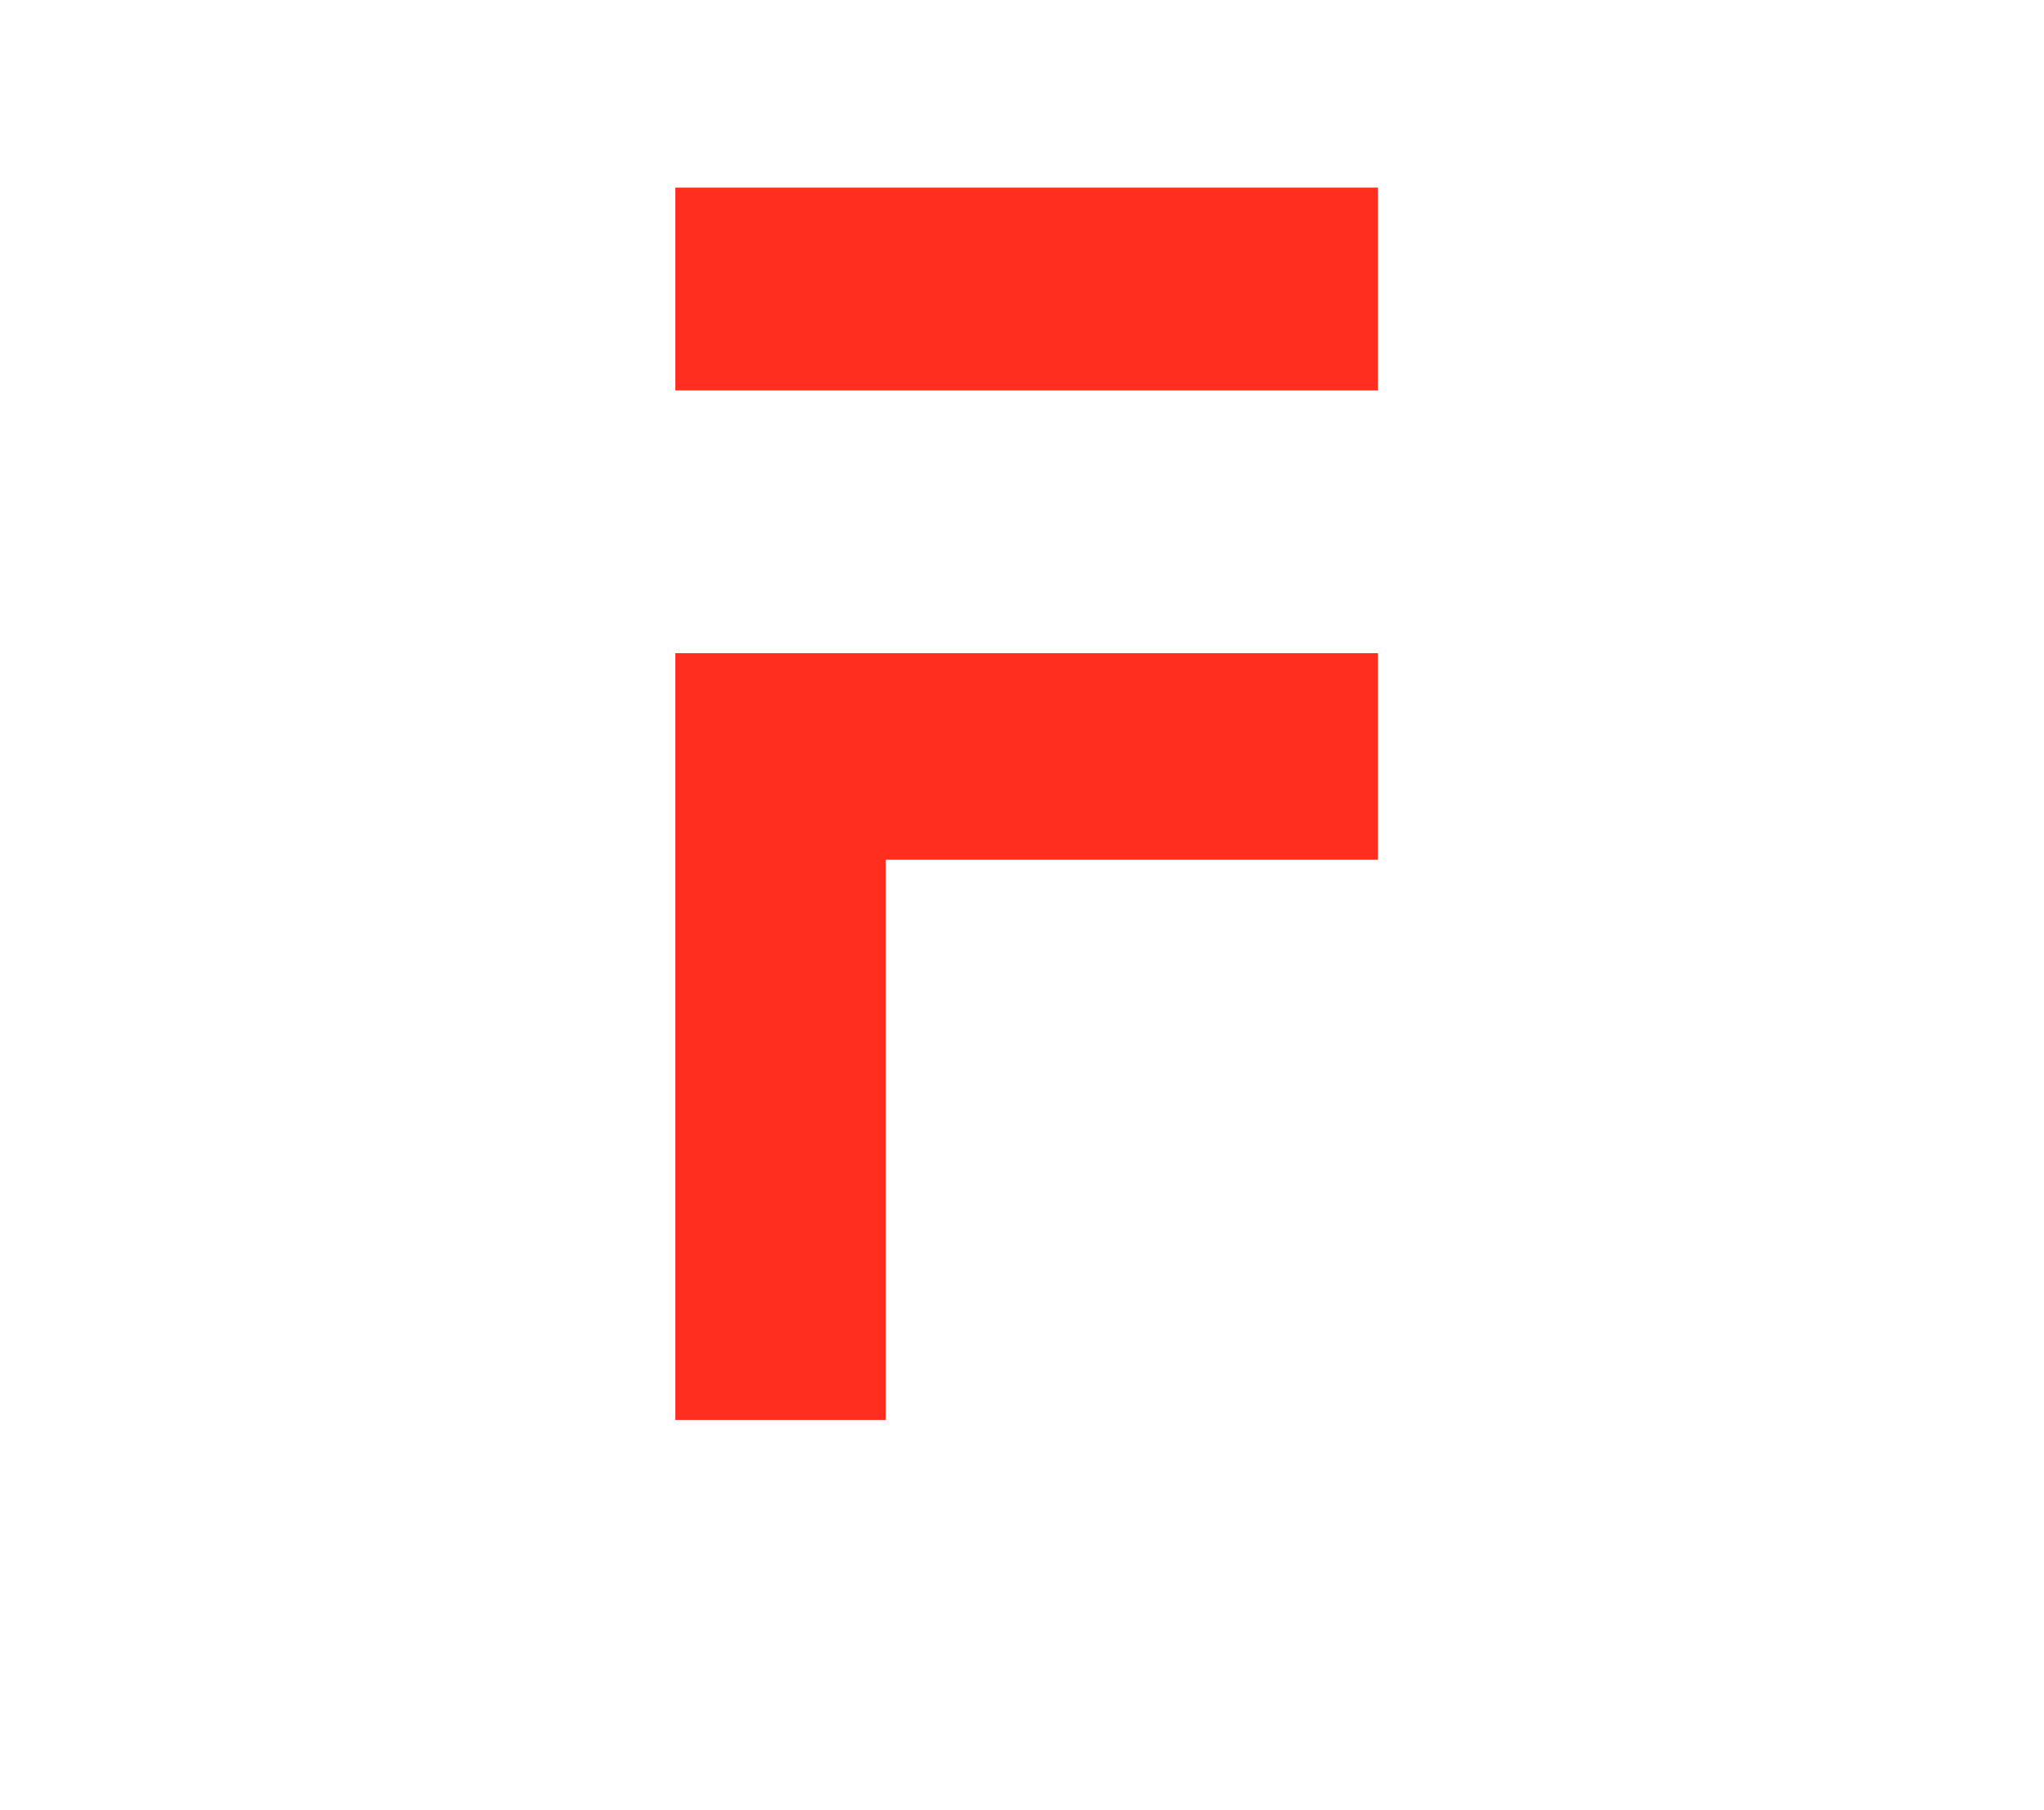
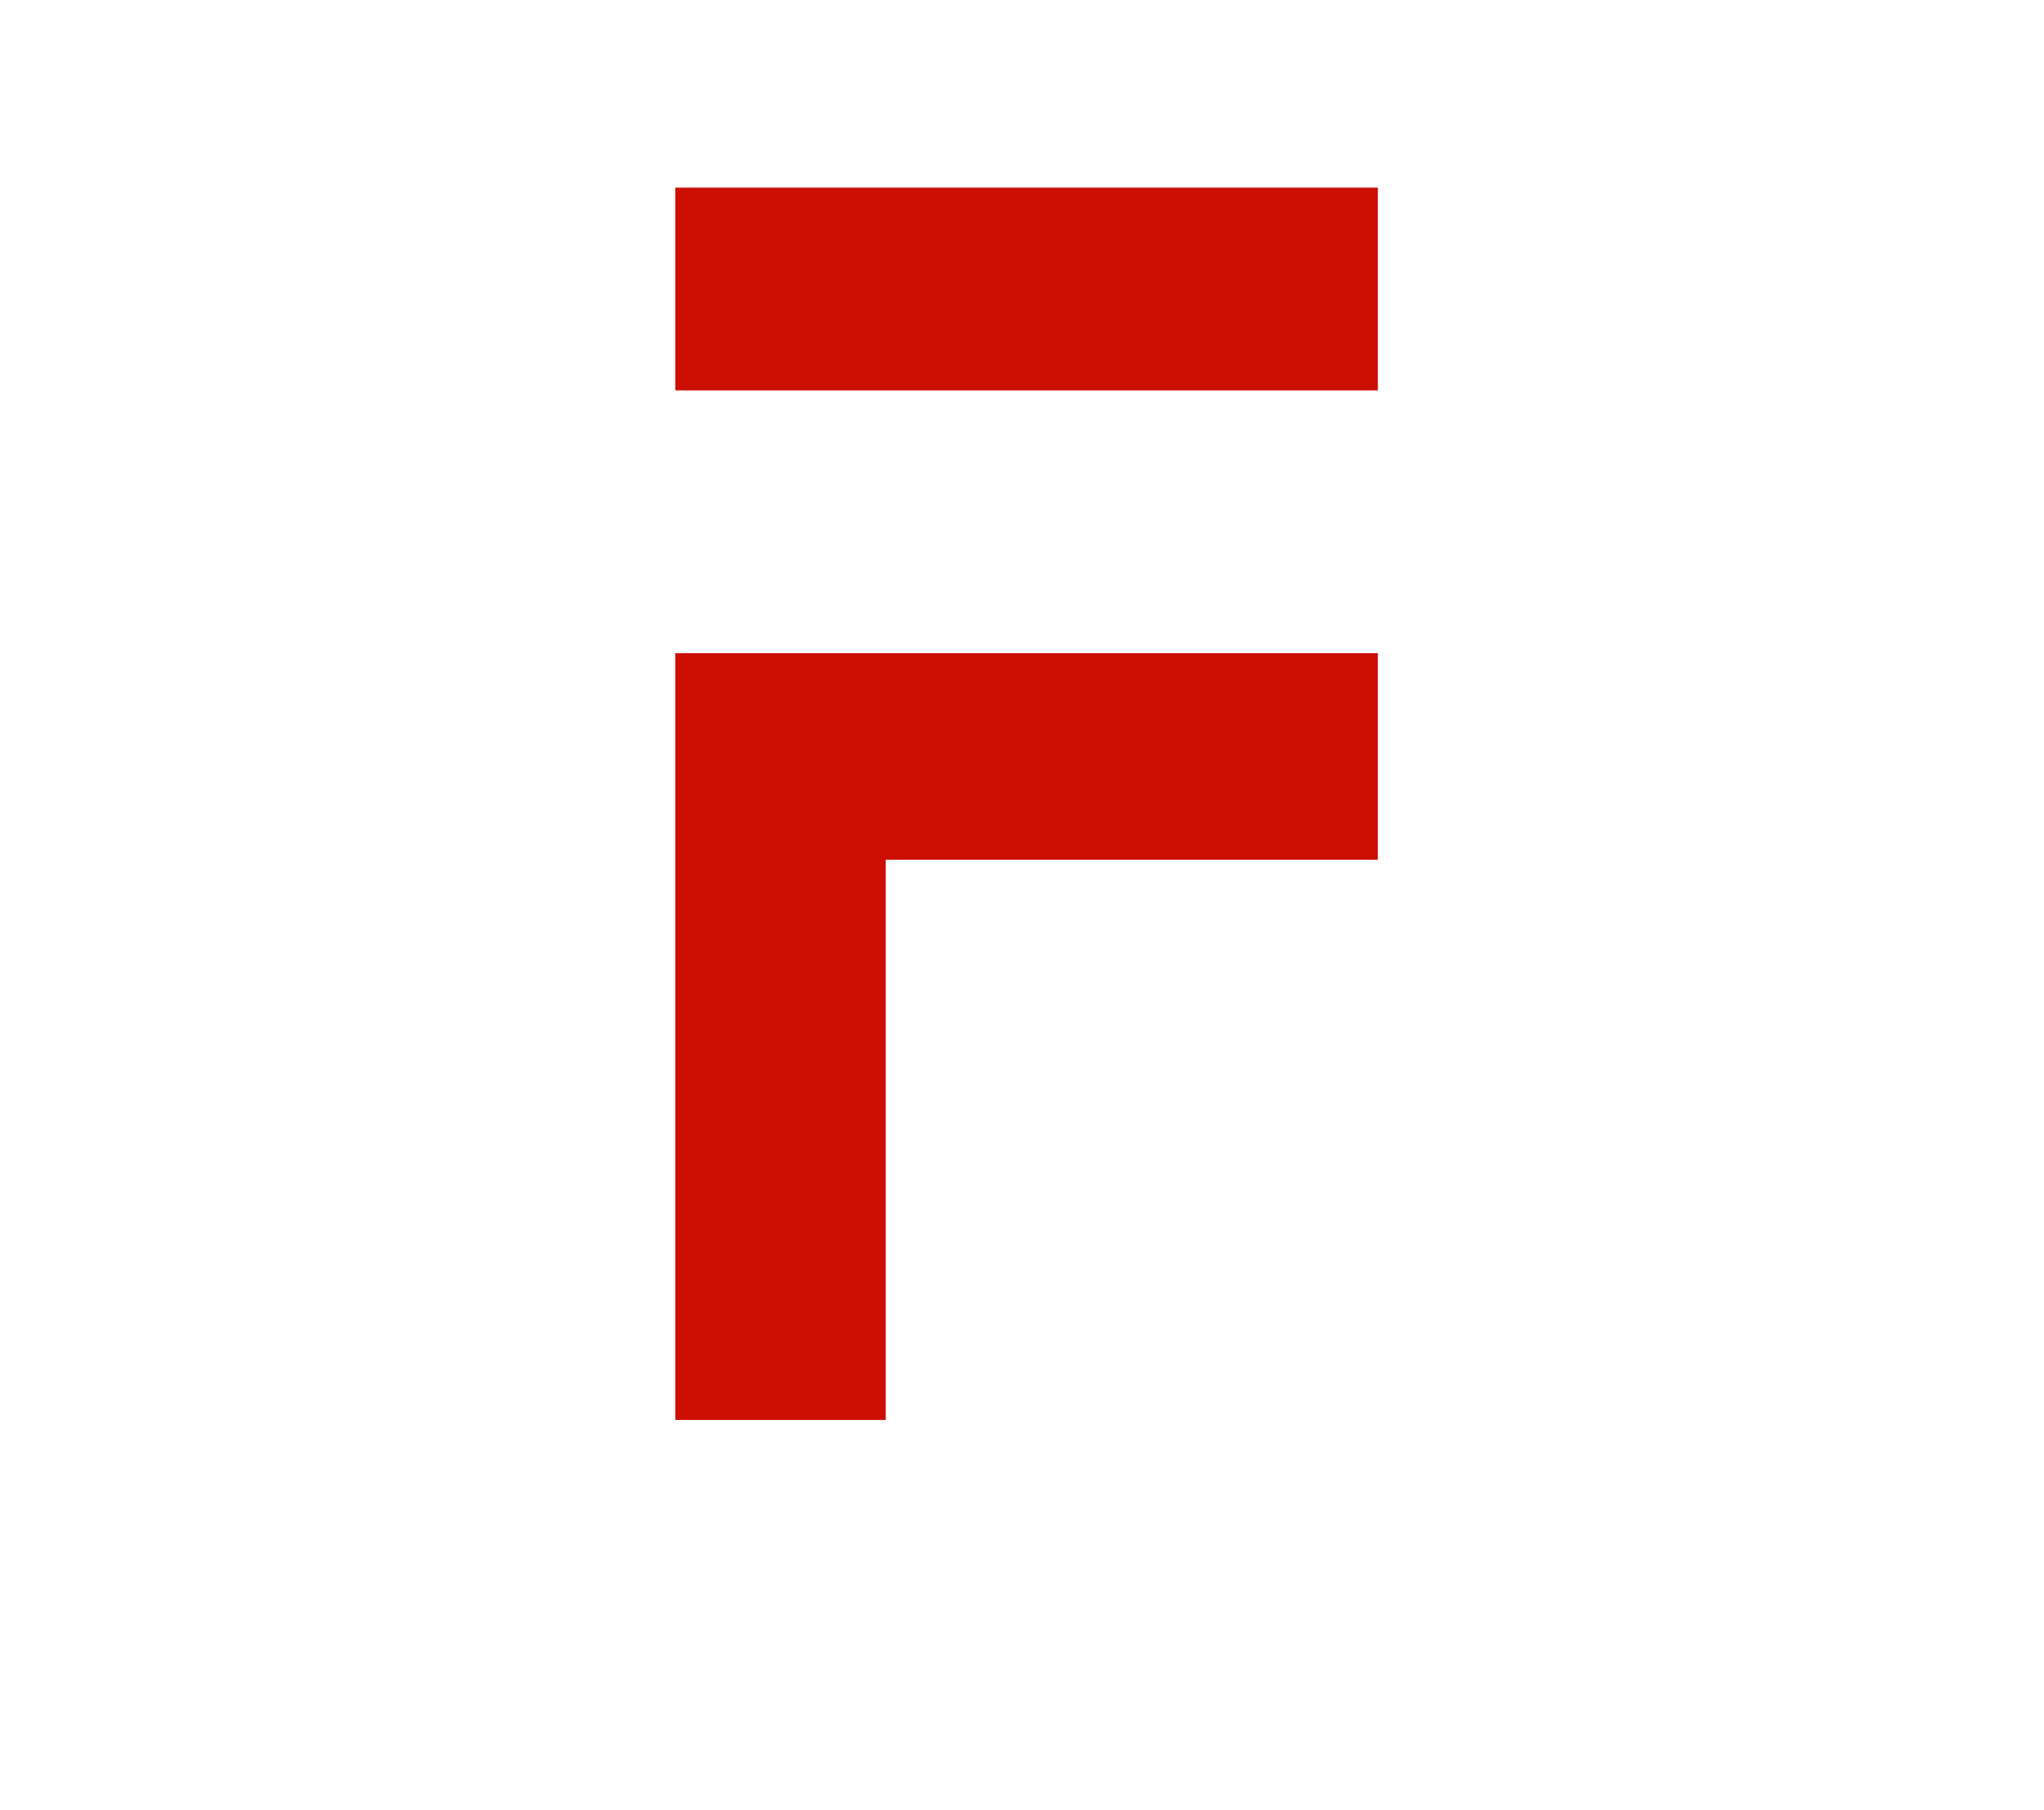
<svg xmlns="http://www.w3.org/2000/svg" id="e76RbDrnTZM1" viewBox="0 0 226.304 200.378" shape-rendering="geometricPrecision" text-rendering="geometricPrecision" width="226.304" height="200.378">
-   <path id="e76RbDrnTZM2" d="M75,21L75,43.003L152.325,43.003L152.325,21L75,21Z" fill="rgb(255,46,31)" stroke="rgb(255,46,31)" stroke-width="0.453" class="svg-elem-1" />
-   <path id="e76RbDrnTZM3" d="M75,72.55L75,157L97.841,157L97.841,94.972L152.325,94.972L152.325,72.55L75,72.55Z" transform="matrix(1 0 0 1 0 0.000003)" fill="rgb(255,46,31)" stroke="rgb(255,46,31)" stroke-width="0.453" class="svg-elem-2" />
+   <path id="e76RbDrnTZM2" d="M75,21L75,43.003L152.325,43.003L152.325,21L75,21Z" fill="#cc0e00" stroke="#cc0e00" stroke-width="0.453" class="svg-elem-1" />
+   <path id="e76RbDrnTZM3" d="M75,72.55L75,157L97.841,157L97.841,94.972L152.325,94.972L152.325,72.55L75,72.55Z" transform="matrix(1 0 0 1 0 0.000003)" fill="#cc0e00" stroke="#cc0e00" stroke-width="0.453" class="svg-elem-2" />
</svg>
